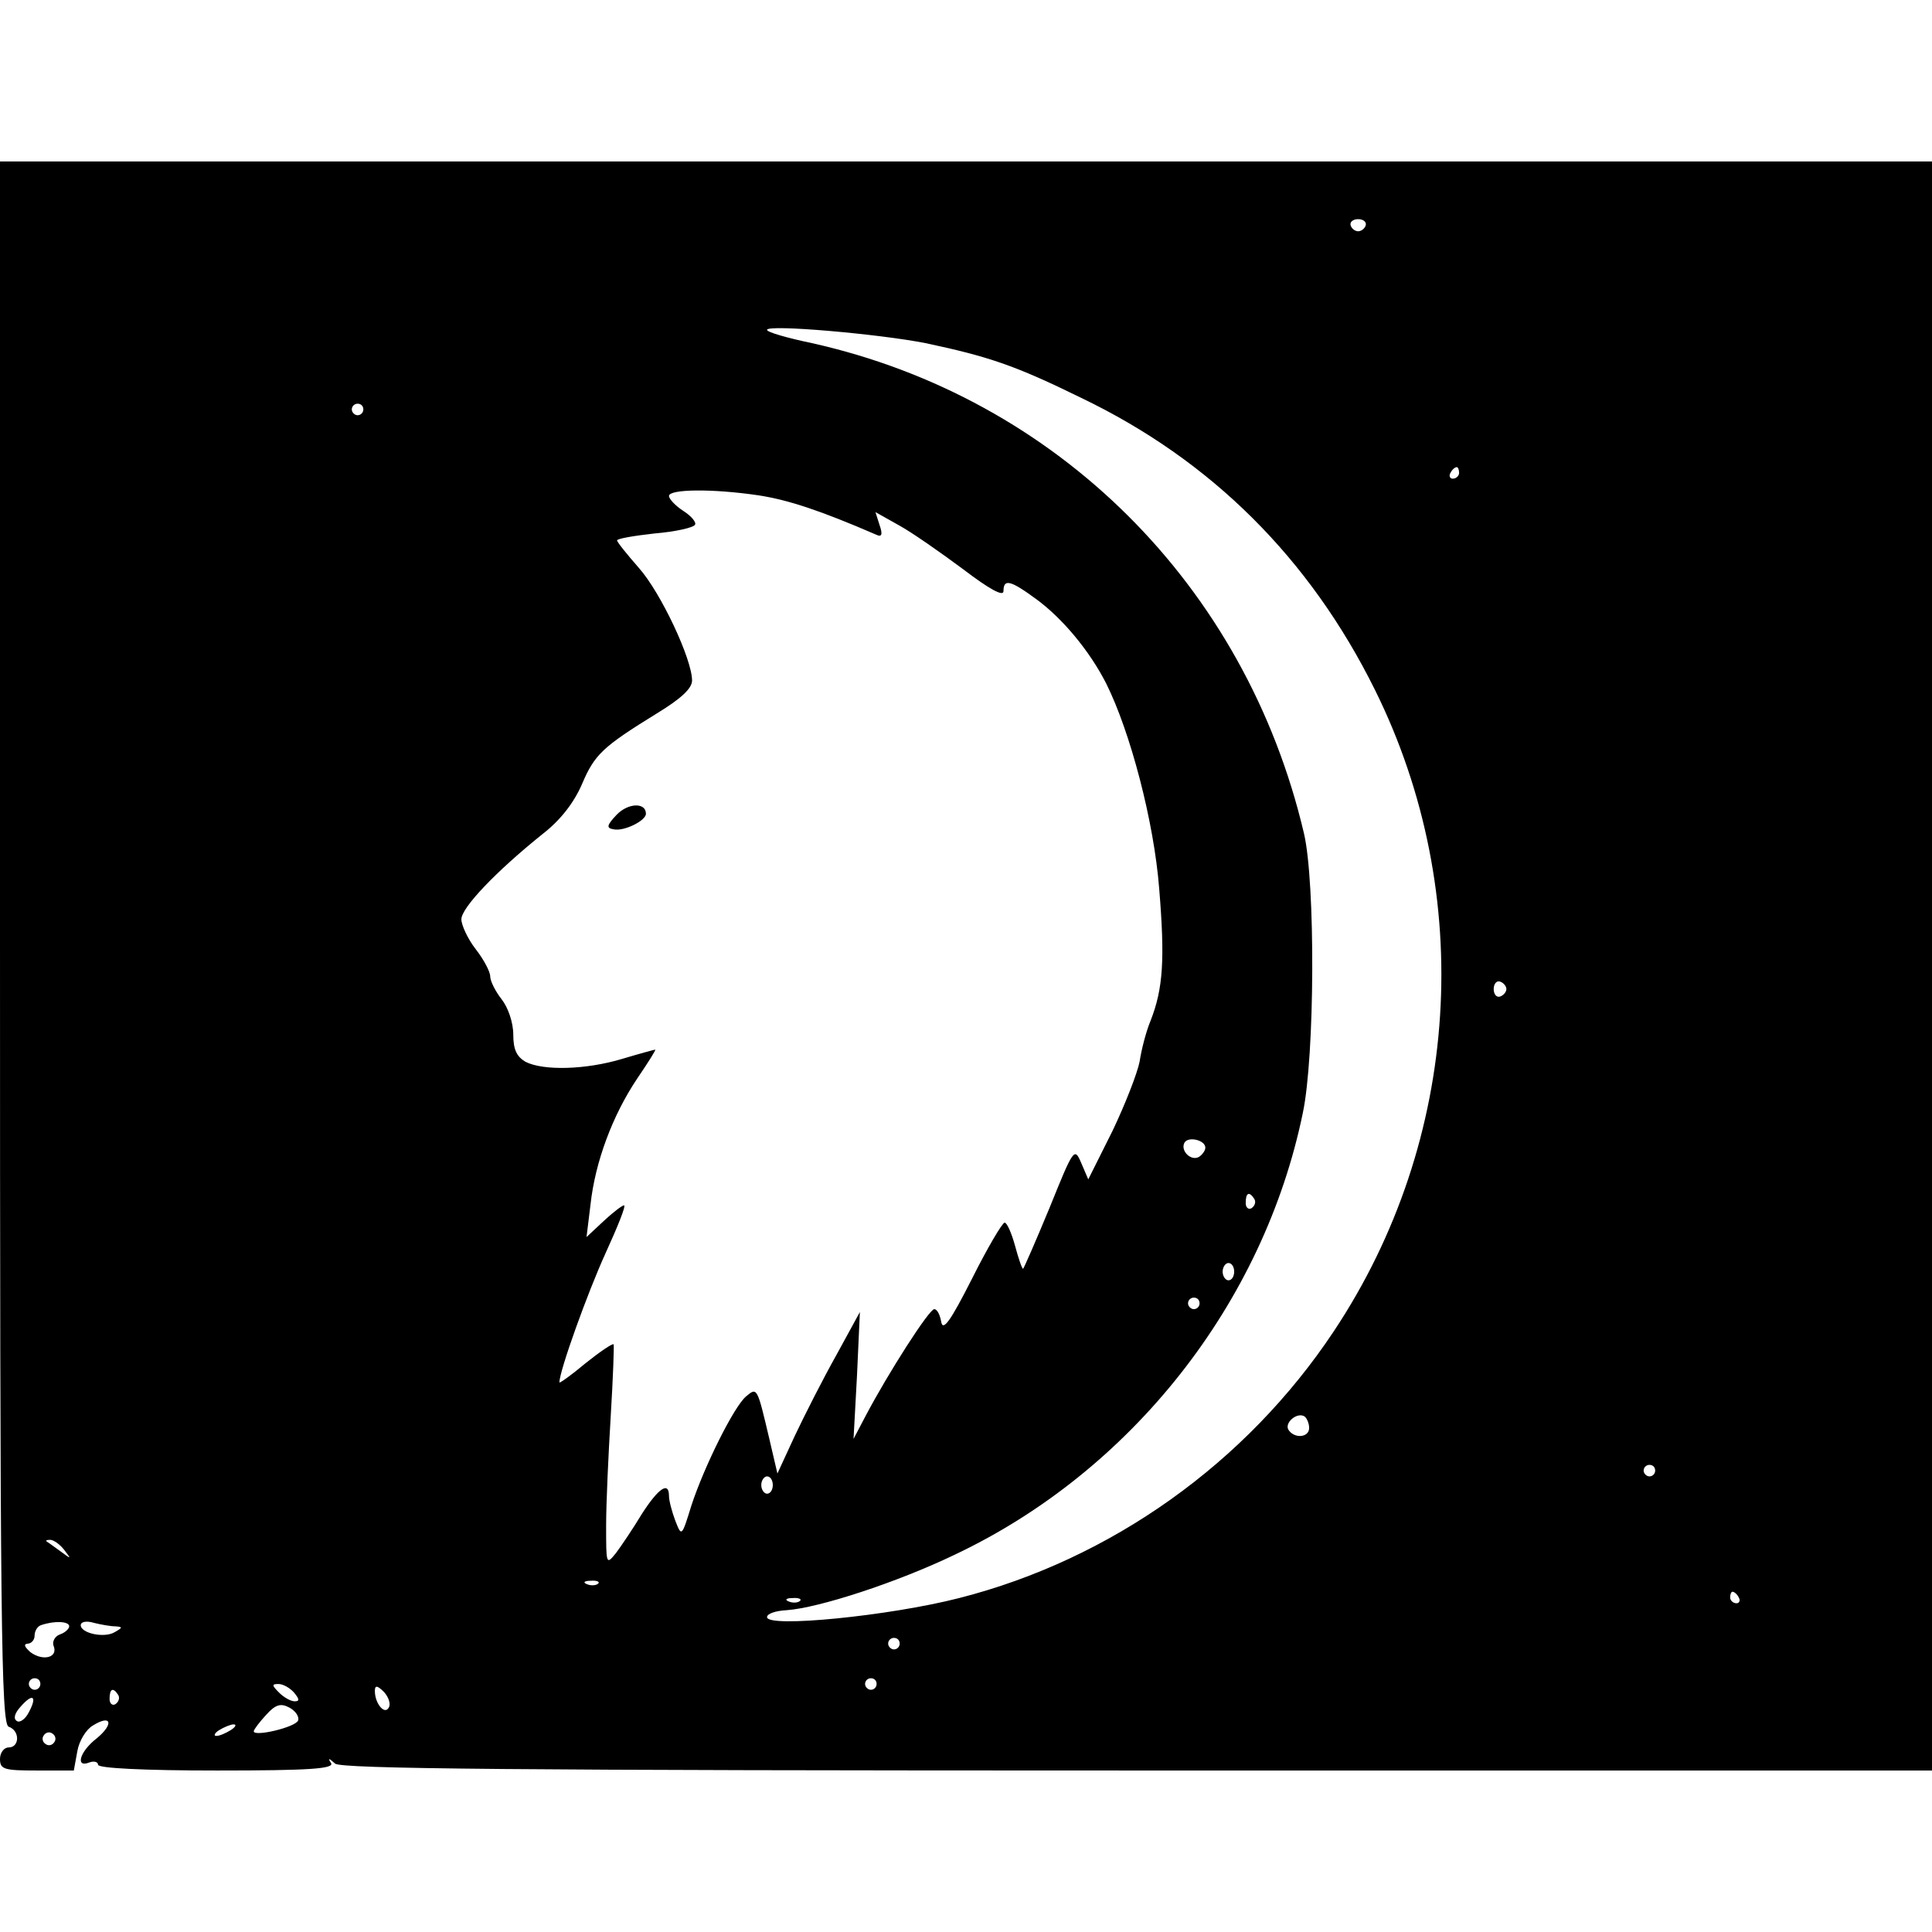
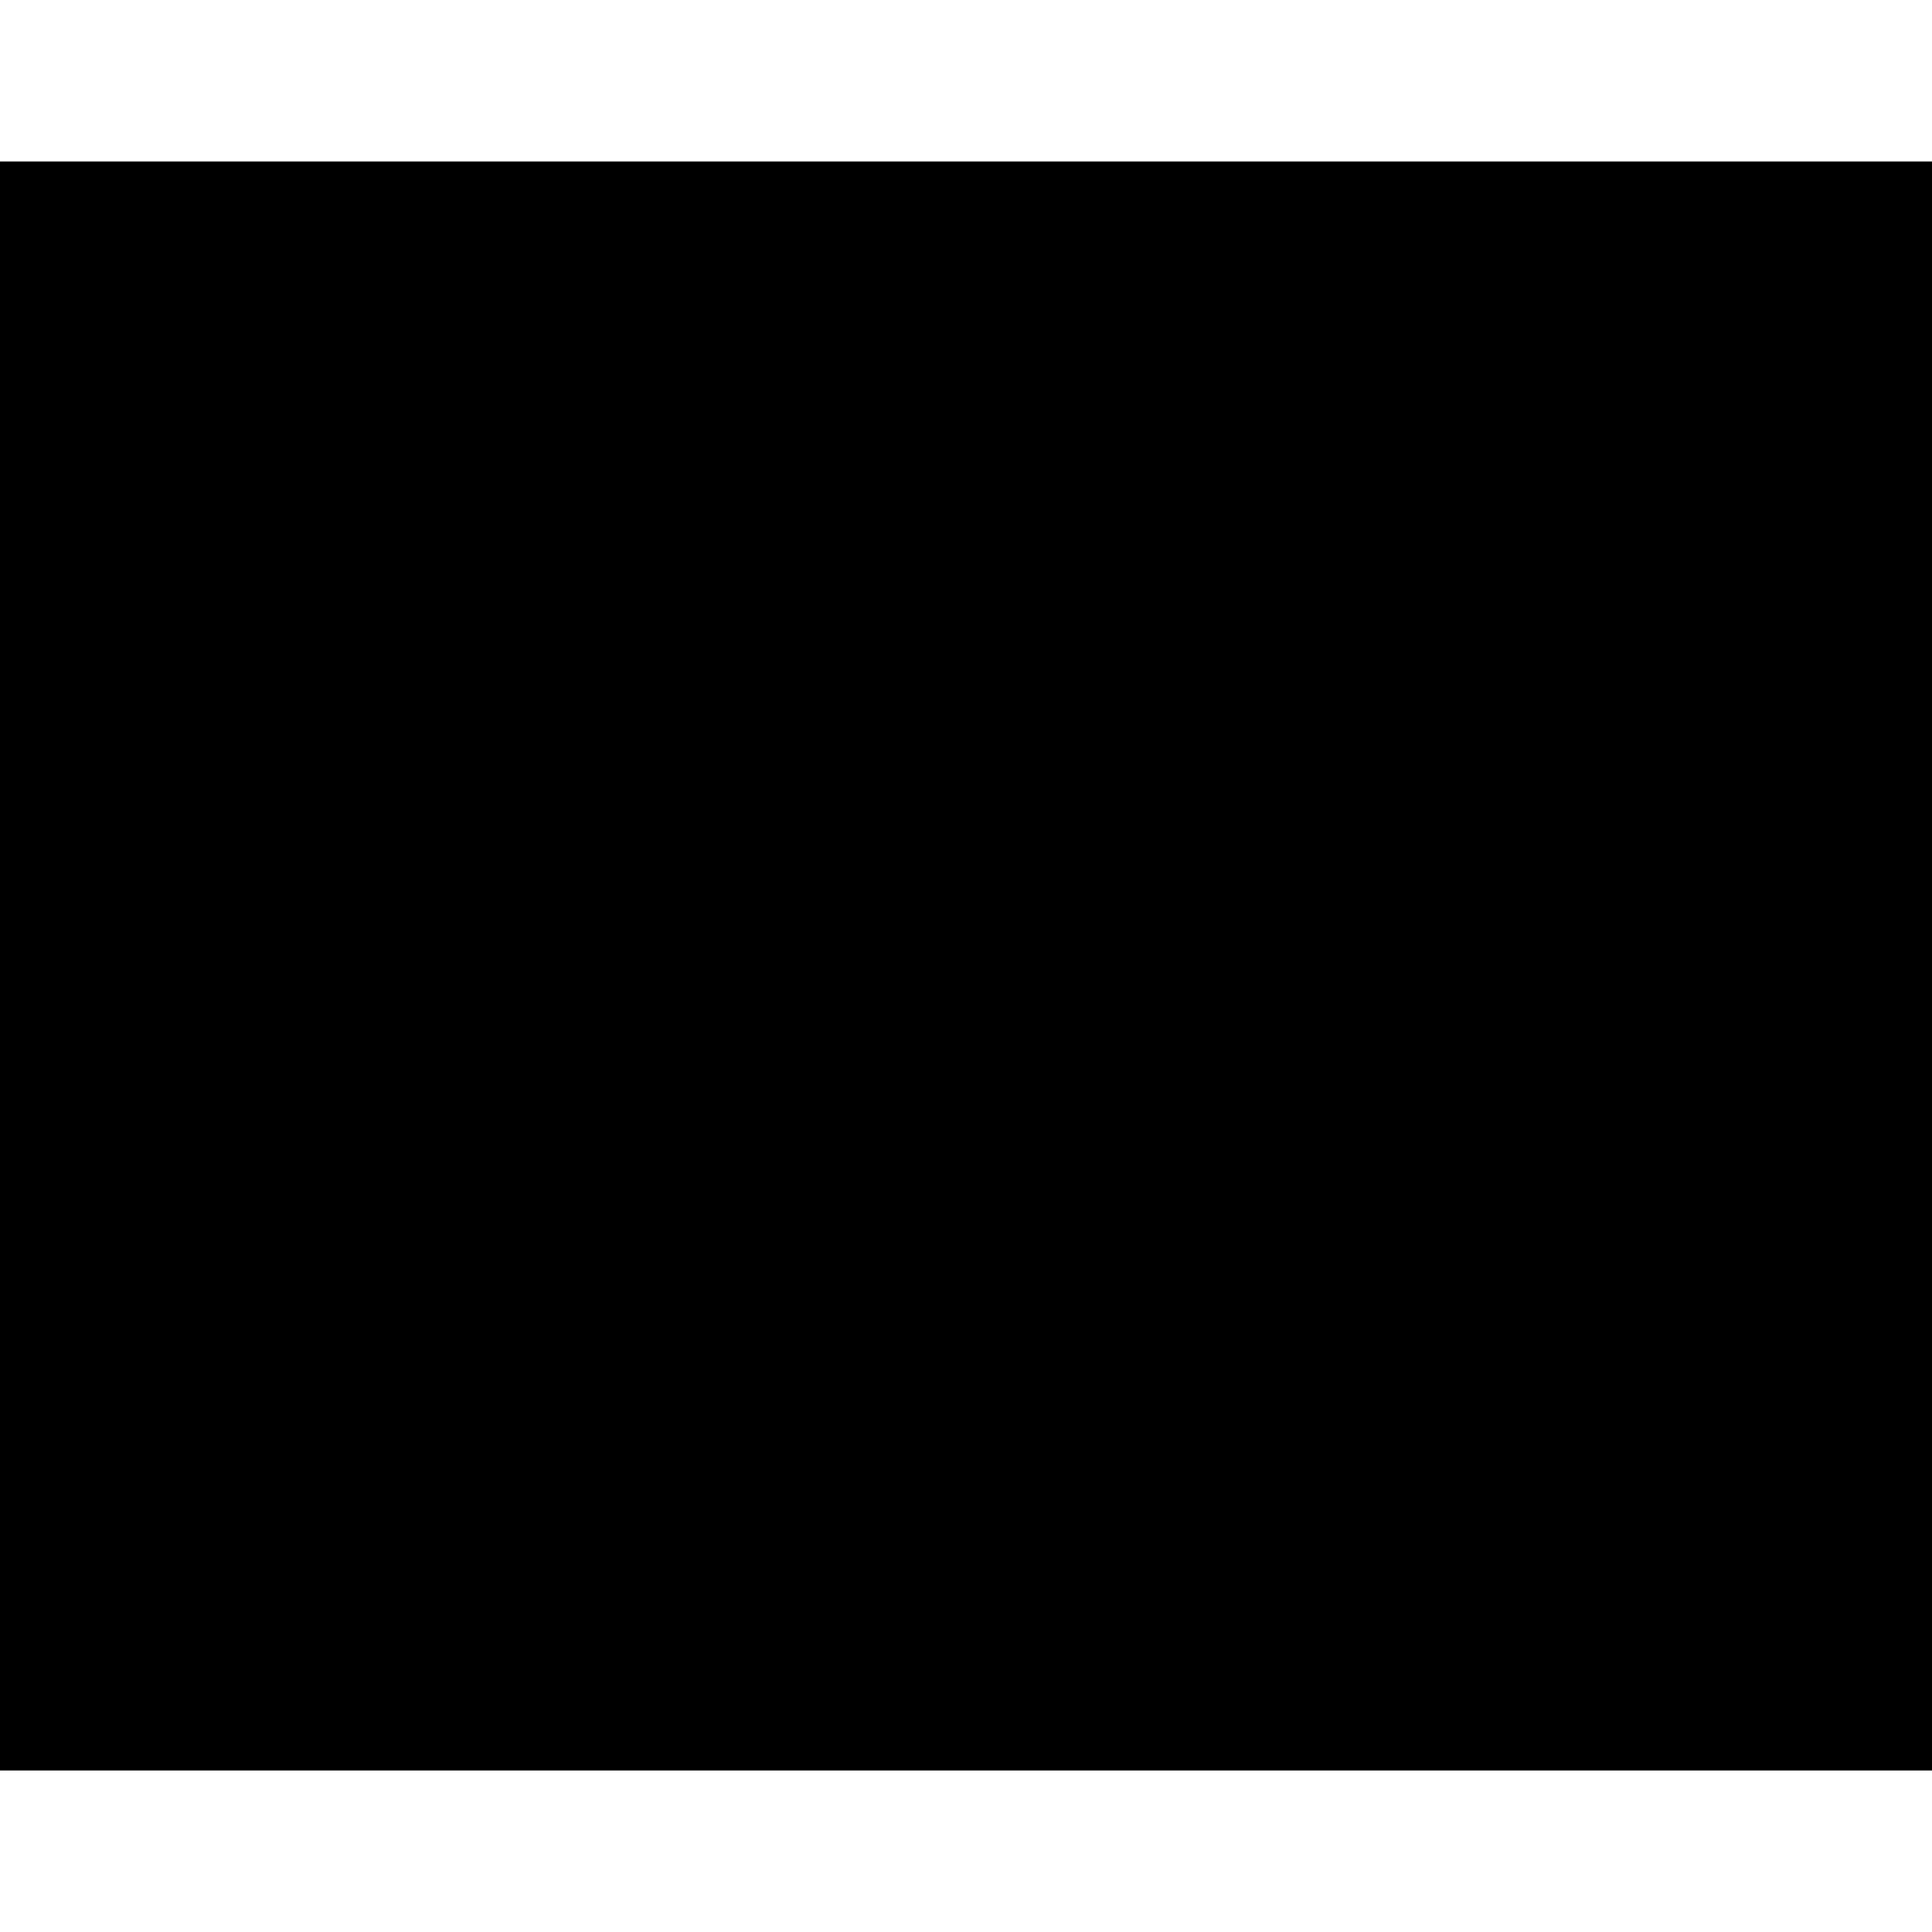
<svg xmlns="http://www.w3.org/2000/svg" version="1.0" width="335pt" height="335pt" viewBox="0 0 335 335" preserveAspectRatio="xMidYMid meet">
  <g transform="translate(0,335) scale(0.1,-0.1)" fill="#000000" stroke="none">
-     <path d="M0 1716 c0 -1184 2 -1355 15 -1360 20 -7 19 -36 0 -36 -8 0 -15 -9 -15 -20 0 -18 7 -20 64 -20 l64 0 6 33 c3 18 15 38 27 45 32 20 37 3 7 -22 -30 -23 -38 -52 -13 -42 8 3 15 1 15 -4 0 -6 80 -10 206 -10 161 0 204 3 198 13 -6 9 -4 9 7 -1 10 -9 302 -12 1391 -12 l1378 0 0 1395 0 1395 -1675 0 -1675 0 0 -1354z m2368 1243 c-2 -6 -8 -10 -13 -10 -5 0 -11 4 -13 10 -2 6 4 11 13 11 9 0 15 -5 13 -11z m-763 -204 c108 -23 154 -38 270 -95 225 -108 396 -278 509 -506 176 -355 149 -781 -71 -1112 -152 -229 -387 -396 -650 -463 -121 -31 -333 -52 -333 -33 0 6 15 11 34 12 56 4 191 48 291 96 307 145 536 436 604 766 21 99 22 400 2 485 -101 430 -428 755 -853 850 -43 9 -78 19 -78 23 0 10 194 -7 275 -23z m-975 -115 c0 -5 -4 -10 -10 -10 -5 0 -10 5 -10 10 0 6 5 10 10 10 6 0 10 -4 10 -10z m1900 -110 c0 -5 -5 -10 -11 -10 -5 0 -7 5 -4 10 3 6 8 10 11 10 2 0 4 -4 4 -10z m-1214 -39 c51 -8 106 -26 203 -68 10 -5 12 0 6 17 l-7 22 41 -23 c22 -12 72 -47 111 -76 46 -35 70 -48 70 -38 0 22 12 19 57 -14 45 -33 92 -89 121 -146 42 -84 83 -240 92 -356 10 -122 7 -173 -15 -229 -8 -19 -16 -51 -19 -71 -4 -20 -25 -74 -47 -120 l-42 -84 -12 28 c-12 28 -13 27 -55 -77 -24 -58 -45 -106 -46 -106 -2 0 -8 18 -14 40 -6 22 -14 40 -18 40 -4 0 -30 -44 -57 -98 -37 -73 -50 -91 -53 -74 -2 12 -7 22 -12 22 -9 0 -80 -111 -119 -185 l-21 -40 6 110 5 110 -41 -75 c-23 -41 -55 -104 -72 -140 l-30 -65 -14 60 c-21 89 -21 90 -40 74 -21 -17 -73 -122 -95 -189 -17 -55 -17 -55 -28 -27 -6 16 -11 35 -11 43 0 26 -18 14 -47 -31 -15 -25 -36 -56 -45 -68 -17 -21 -17 -20 -17 48 0 39 4 124 8 190 4 66 6 122 5 124 -2 2 -24 -13 -49 -33 -25 -21 -45 -35 -45 -33 0 20 49 156 80 224 21 46 36 83 32 83 -3 0 -19 -12 -35 -27 l-30 -28 7 57 c8 73 38 154 81 218 19 28 33 50 31 50 -1 0 -27 -7 -57 -16 -63 -19 -137 -21 -168 -5 -15 9 -21 21 -21 47 0 21 -9 47 -20 61 -11 14 -20 32 -20 40 0 8 -11 29 -25 47 -14 18 -25 42 -25 52 0 20 60 83 141 148 31 24 54 54 68 86 22 52 36 65 130 123 41 25 61 43 61 57 0 37 -54 152 -92 195 -21 24 -38 45 -38 48 0 3 29 8 65 12 36 3 67 10 70 15 3 4 -6 15 -20 24 -14 9 -25 21 -25 26 0 12 75 13 156 1z m1296 -856 c0 -5 -5 -11 -11 -13 -6 -2 -11 4 -11 13 0 9 5 15 11 13 6 -2 11 -8 11 -13z m-522 -275 c0 -5 -5 -12 -11 -16 -14 -8 -33 11 -25 25 7 11 36 4 36 -9z m85 -89 c3 -5 1 -12 -5 -16 -5 -3 -10 1 -10 9 0 18 6 21 15 7z m-35 -126 c0 -8 -4 -15 -10 -15 -5 0 -10 7 -10 15 0 8 5 15 10 15 6 0 10 -7 10 -15z m-60 -55 c0 -5 -4 -10 -10 -10 -5 0 -10 5 -10 10 0 6 5 10 10 10 6 0 10 -4 10 -10z m190 -216 c0 -17 -26 -19 -36 -3 -7 12 15 31 28 23 4 -3 8 -12 8 -20z m600 -74 c0 -5 -4 -10 -10 -10 -5 0 -10 5 -10 10 0 6 5 10 10 10 6 0 10 -4 10 -10z m-1530 -25 c0 -8 -4 -15 -10 -15 -5 0 -10 7 -10 15 0 8 5 15 10 15 6 0 10 -7 10 -15z m-1229 -112 c13 -17 13 -17 -6 -3 -11 8 -22 16 -24 17 -2 2 0 3 6 3 6 0 17 -8 24 -17z m926 -59 c-3 -3 -12 -4 -19 -1 -8 3 -5 6 6 6 11 1 17 -2 13 -5z m1978 -24 c3 -5 1 -10 -4 -10 -6 0 -11 5 -11 10 0 6 2 10 4 10 3 0 8 -4 11 -10z m-1628 -6 c-3 -3 -12 -4 -19 -1 -8 3 -5 6 6 6 11 1 17 -2 13 -5z m-1267 -44 c0 -4 -7 -11 -16 -14 -9 -3 -14 -13 -11 -20 8 -20 -18 -27 -40 -11 -10 9 -13 14 -5 15 6 0 12 6 12 14 0 8 5 16 11 18 23 8 49 7 49 -2z m80 0 c13 -1 13 -2 -1 -10 -18 -11 -59 -2 -59 12 0 6 10 8 23 4 12 -3 29 -6 37 -6z m1360 -30 c0 -5 -4 -10 -10 -10 -5 0 -10 5 -10 10 0 6 5 10 10 10 6 0 10 -4 10 -10z m-1490 -70 c0 -5 -4 -10 -10 -10 -5 0 -10 5 -10 10 0 6 5 10 10 10 6 0 10 -4 10 -10z m1450 0 c0 -5 -4 -10 -10 -10 -5 0 -10 5 -10 10 0 6 5 10 10 10 6 0 10 -4 10 -10z m-1010 -15 c9 -11 10 -15 1 -15 -7 0 -19 7 -27 15 -13 13 -13 15 -1 15 8 0 20 -7 27 -15z m164 -26 c-7 -13 -24 7 -24 29 0 10 4 10 16 -2 8 -9 12 -21 8 -27z m-469 22 c3 -5 1 -12 -5 -16 -5 -3 -10 1 -10 9 0 18 6 21 15 7z m-155 -30 c-6 -12 -16 -19 -21 -15 -6 4 -4 13 7 25 21 24 29 18 14 -10z m467 -14 c-4 -12 -77 -29 -77 -19 0 3 10 16 21 28 17 19 26 21 41 13 11 -6 17 -16 15 -22z m-117 -17 c-8 -5 -19 -10 -25 -10 -5 0 -3 5 5 10 8 5 20 10 25 10 6 0 3 -5 -5 -10z m-306 -21 c-3 -5 -10 -7 -15 -3 -5 3 -7 10 -3 15 3 5 10 7 15 3 5 -3 7 -10 3 -15z" />
-     <path d="M1069 1937 c-17 -18 -18 -23 -5 -25 18 -4 56 15 56 27 0 20 -31 19 -51 -2z" />
+     <path d="M0 1675 l0 -1395 1675 0 1675 0 0 1395 0 1395 -1675 0 -1675 0 0 -1395z" />
  </g>
</svg>
